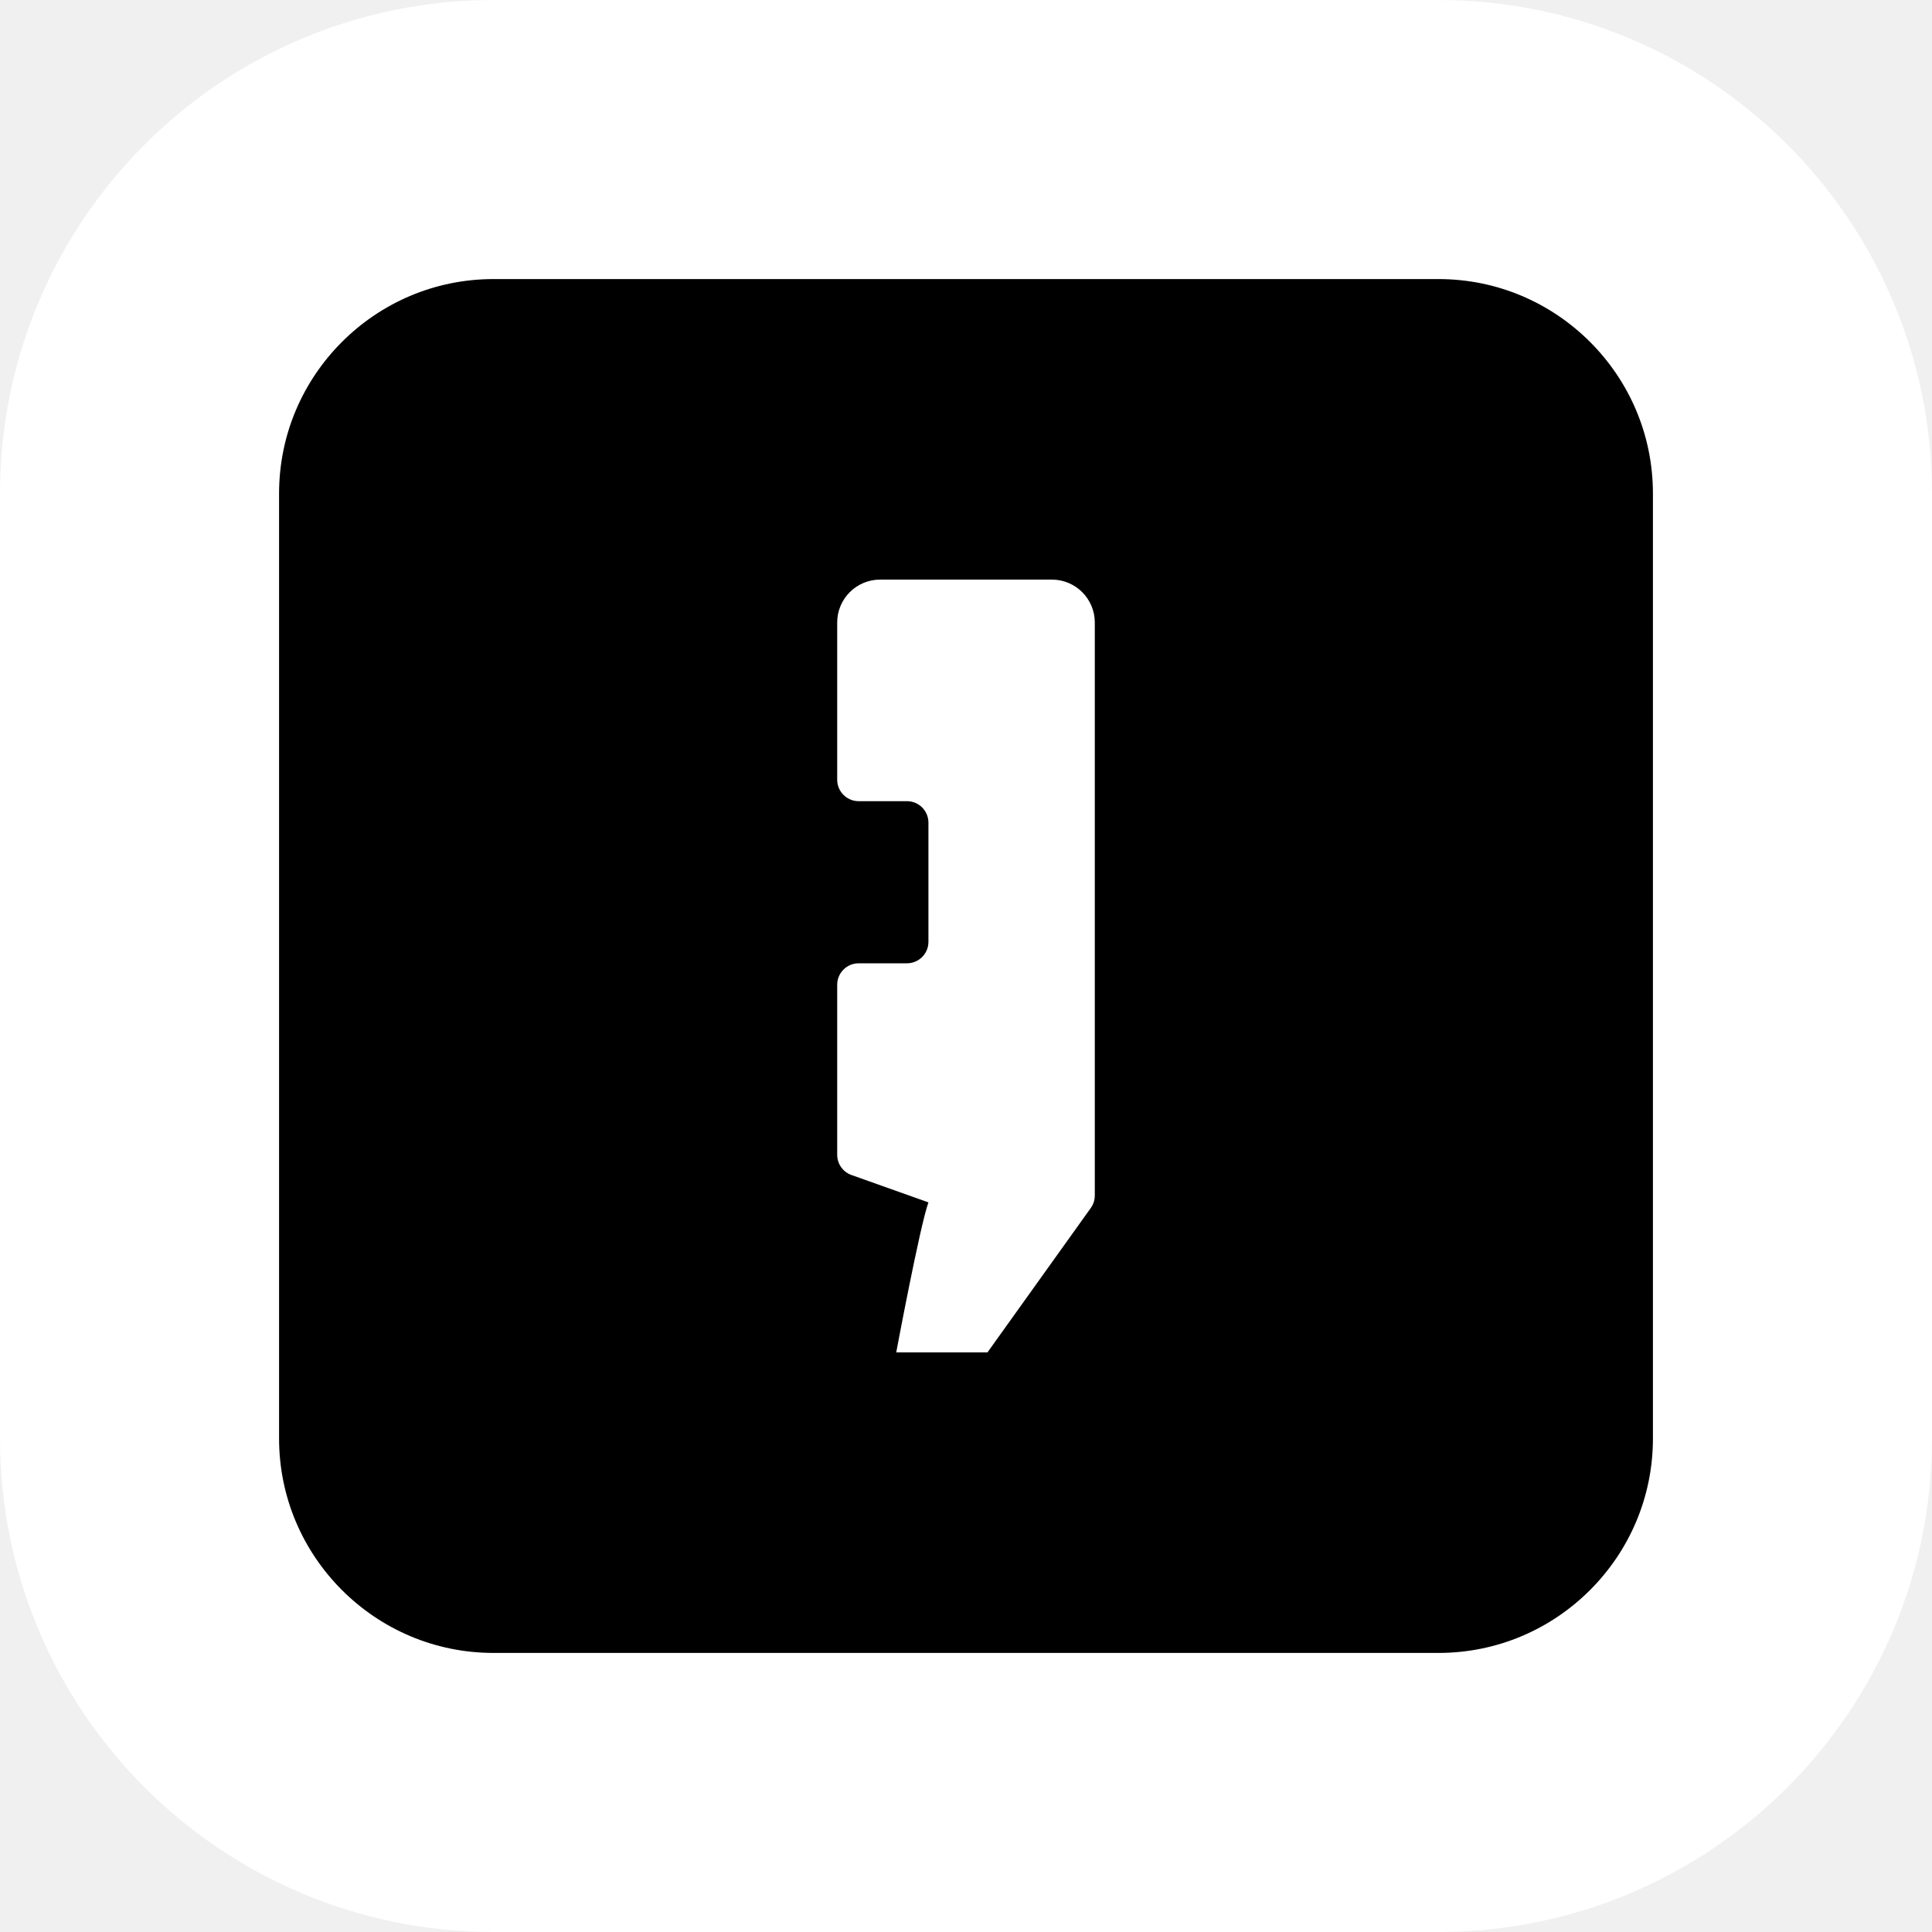
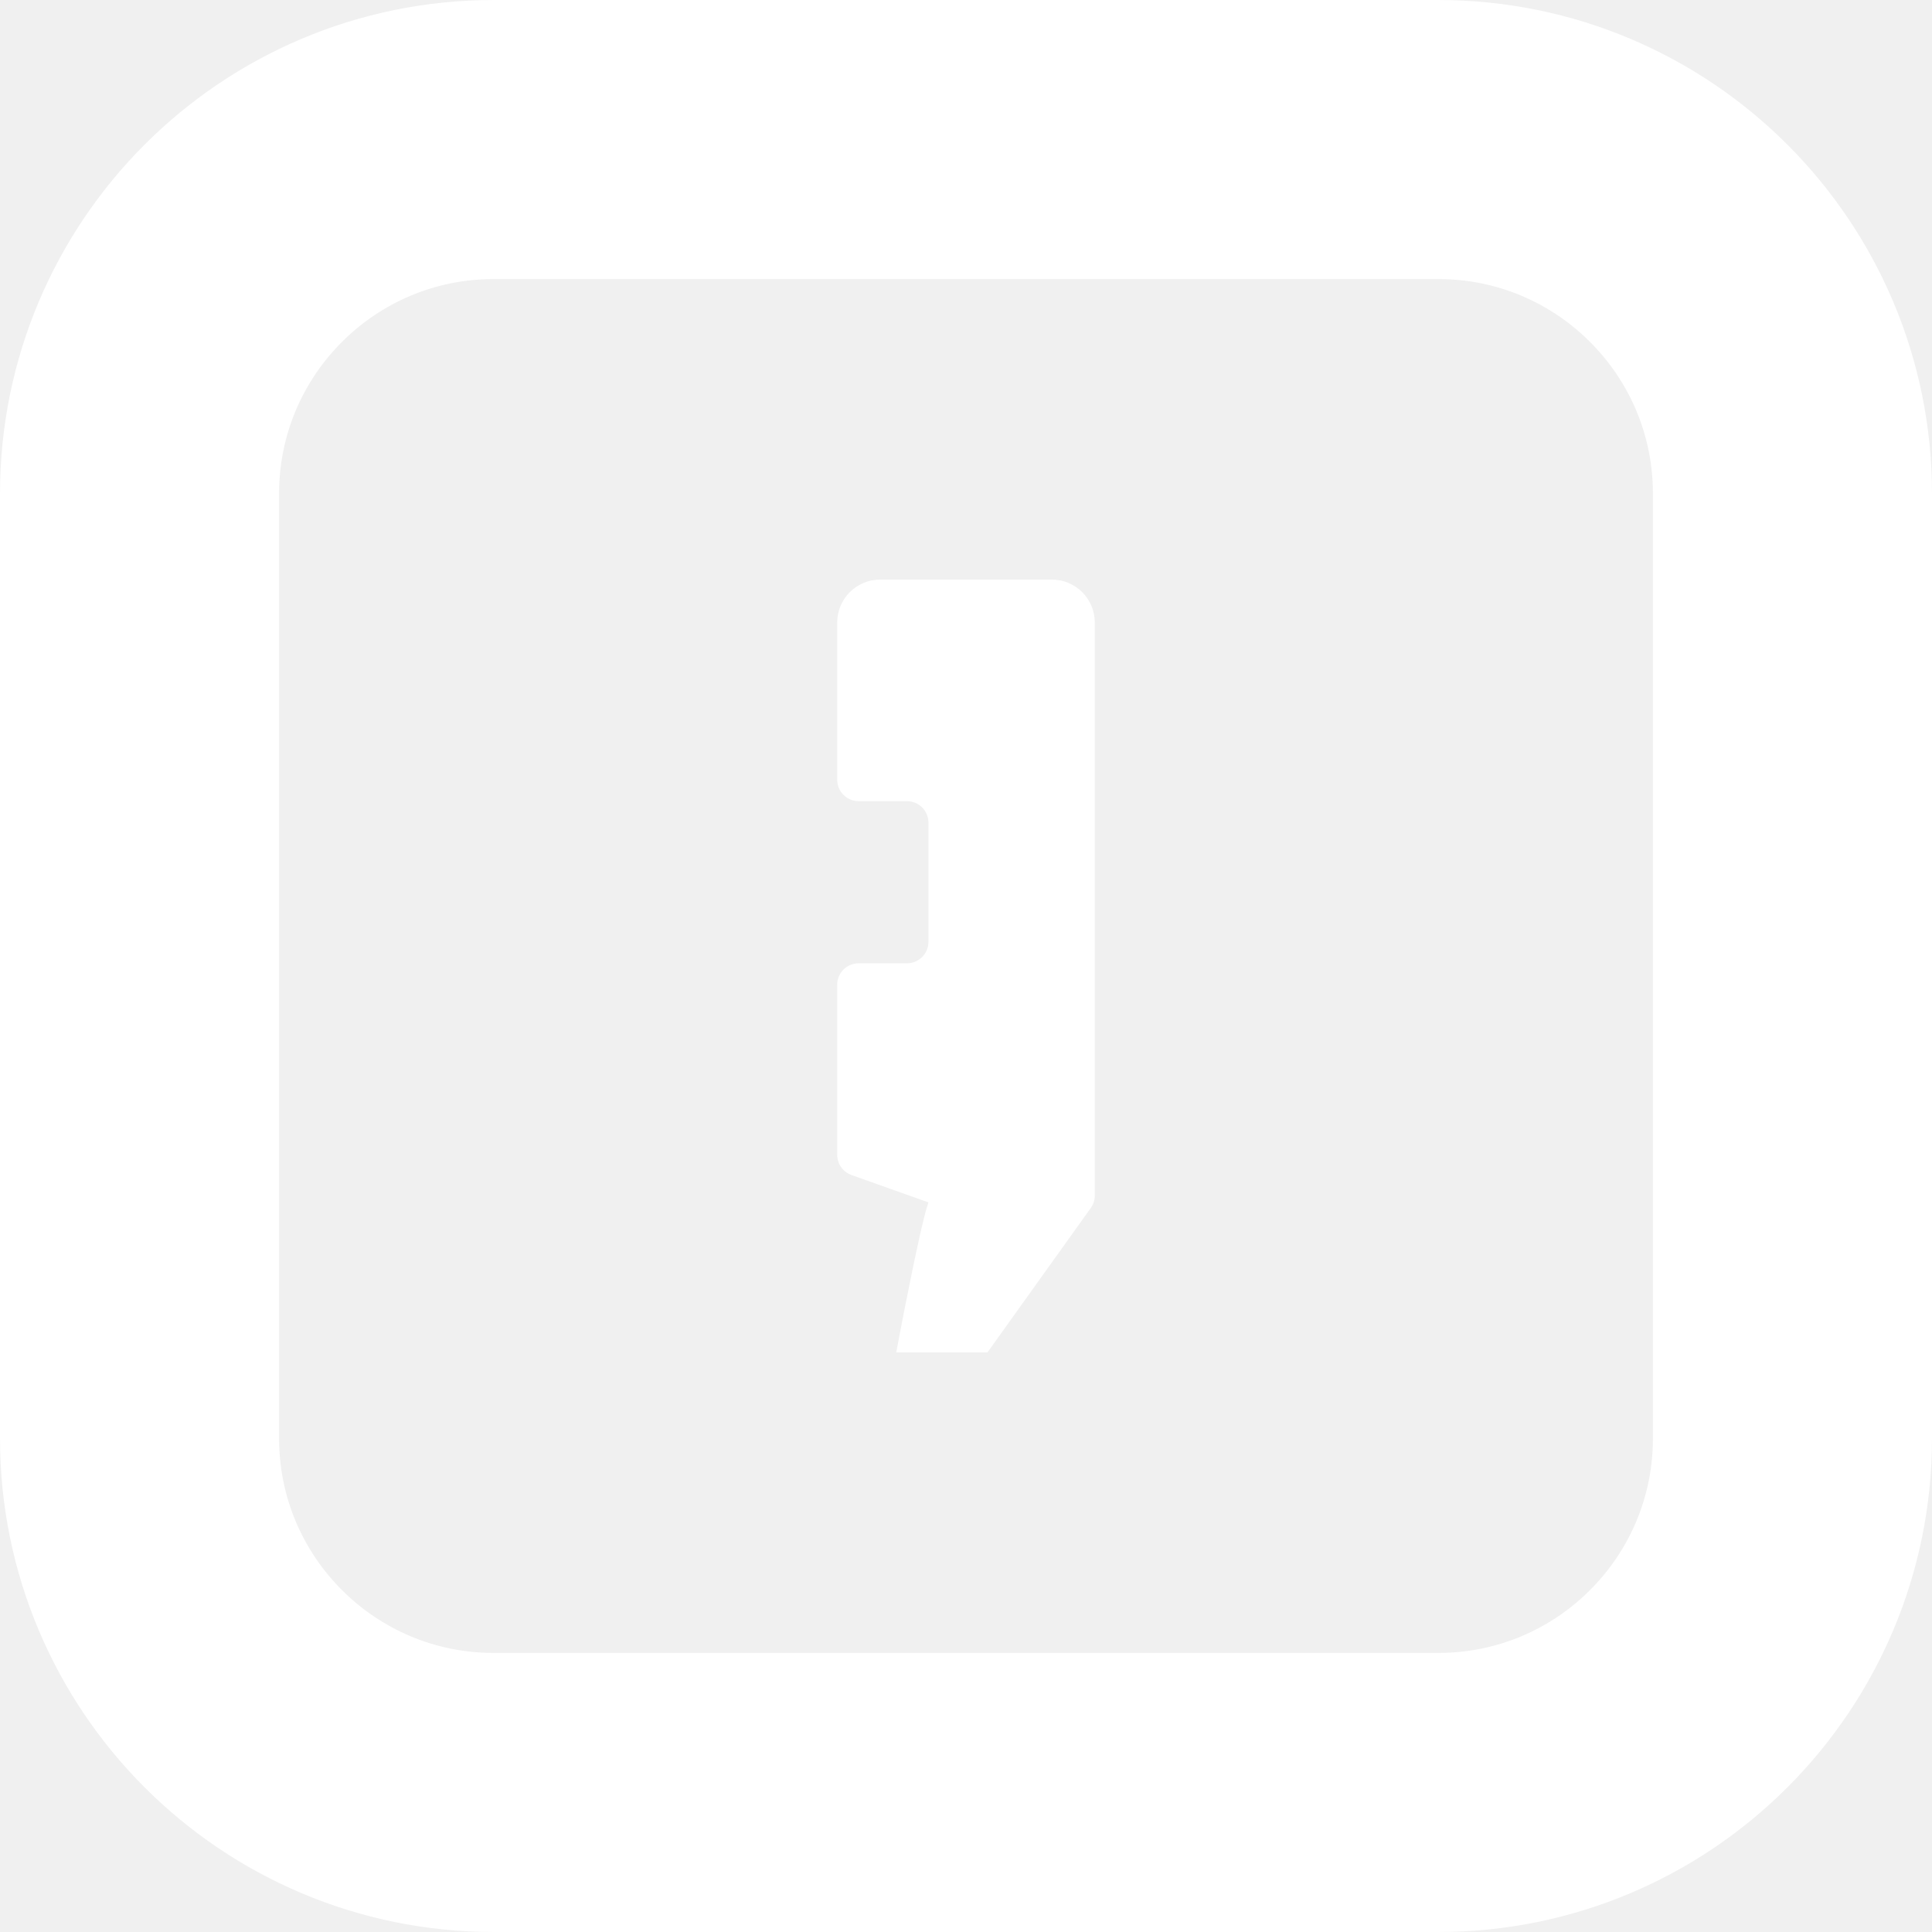
<svg xmlns="http://www.w3.org/2000/svg" width="360" height="360" viewBox="0 0 360 360" fill="none">
-   <rect x="26" y="26" width="308" height="308" rx="66" fill="black" stroke="white" stroke-width="52" />
-   <path fill-rule="evenodd" clip-rule="evenodd" d="M164 108C159.582 108 156 111.582 156 116V145.287C156 147.496 157.791 149.287 160 149.287H169C171.209 149.287 173 151.078 173 153.287V175.496C173 177.706 171.209 179.496 169 179.496H160C157.791 179.496 156 181.287 156 183.496V215.177C156 216.87 157.065 218.379 158.659 218.946L173 224.047C171.412 228.415 167 252 167 252H184L203.253 225.091C203.739 224.412 204 223.598 204 222.764V116C204 111.582 200.418 108 196 108H164Z" fill="white" />
+   <g clip-path="url(#clip0_2_15)">
+     <path d="M268 26H92C55.549 26 26 55.549 26 92V268C26 304.451 55.549 334 92 334H268C304.451 334 334 304.451 334 268V92C334 55.549 304.451 26 268 26Z" stroke="white" stroke-width="52" />
+     <path fill-rule="evenodd" clip-rule="evenodd" d="M164 108C159.582 108 156 111.582 156 116V145.287C156 147.496 157.791 149.287 160 149.287H169C171.209 149.287 173 151.078 173 153.287V175.496C173 177.706 171.209 179.496 169 179.496H160C157.791 179.496 156 181.287 156 183.496V215.177C156 216.87 157.065 218.379 158.659 218.946L173 224.047C171.412 228.415 167 252 167 252H184L203.253 225.091C203.739 224.412 204 223.598 204 222.764V116C204 111.582 200.418 108 196 108H164Z" fill="white" />
+   </g>
+   <defs>
+     <clipPath id="clip0_2_15">
+       <rect width="360" height="360" fill="white" />
+     </clipPath>
+   </defs>
</svg>
